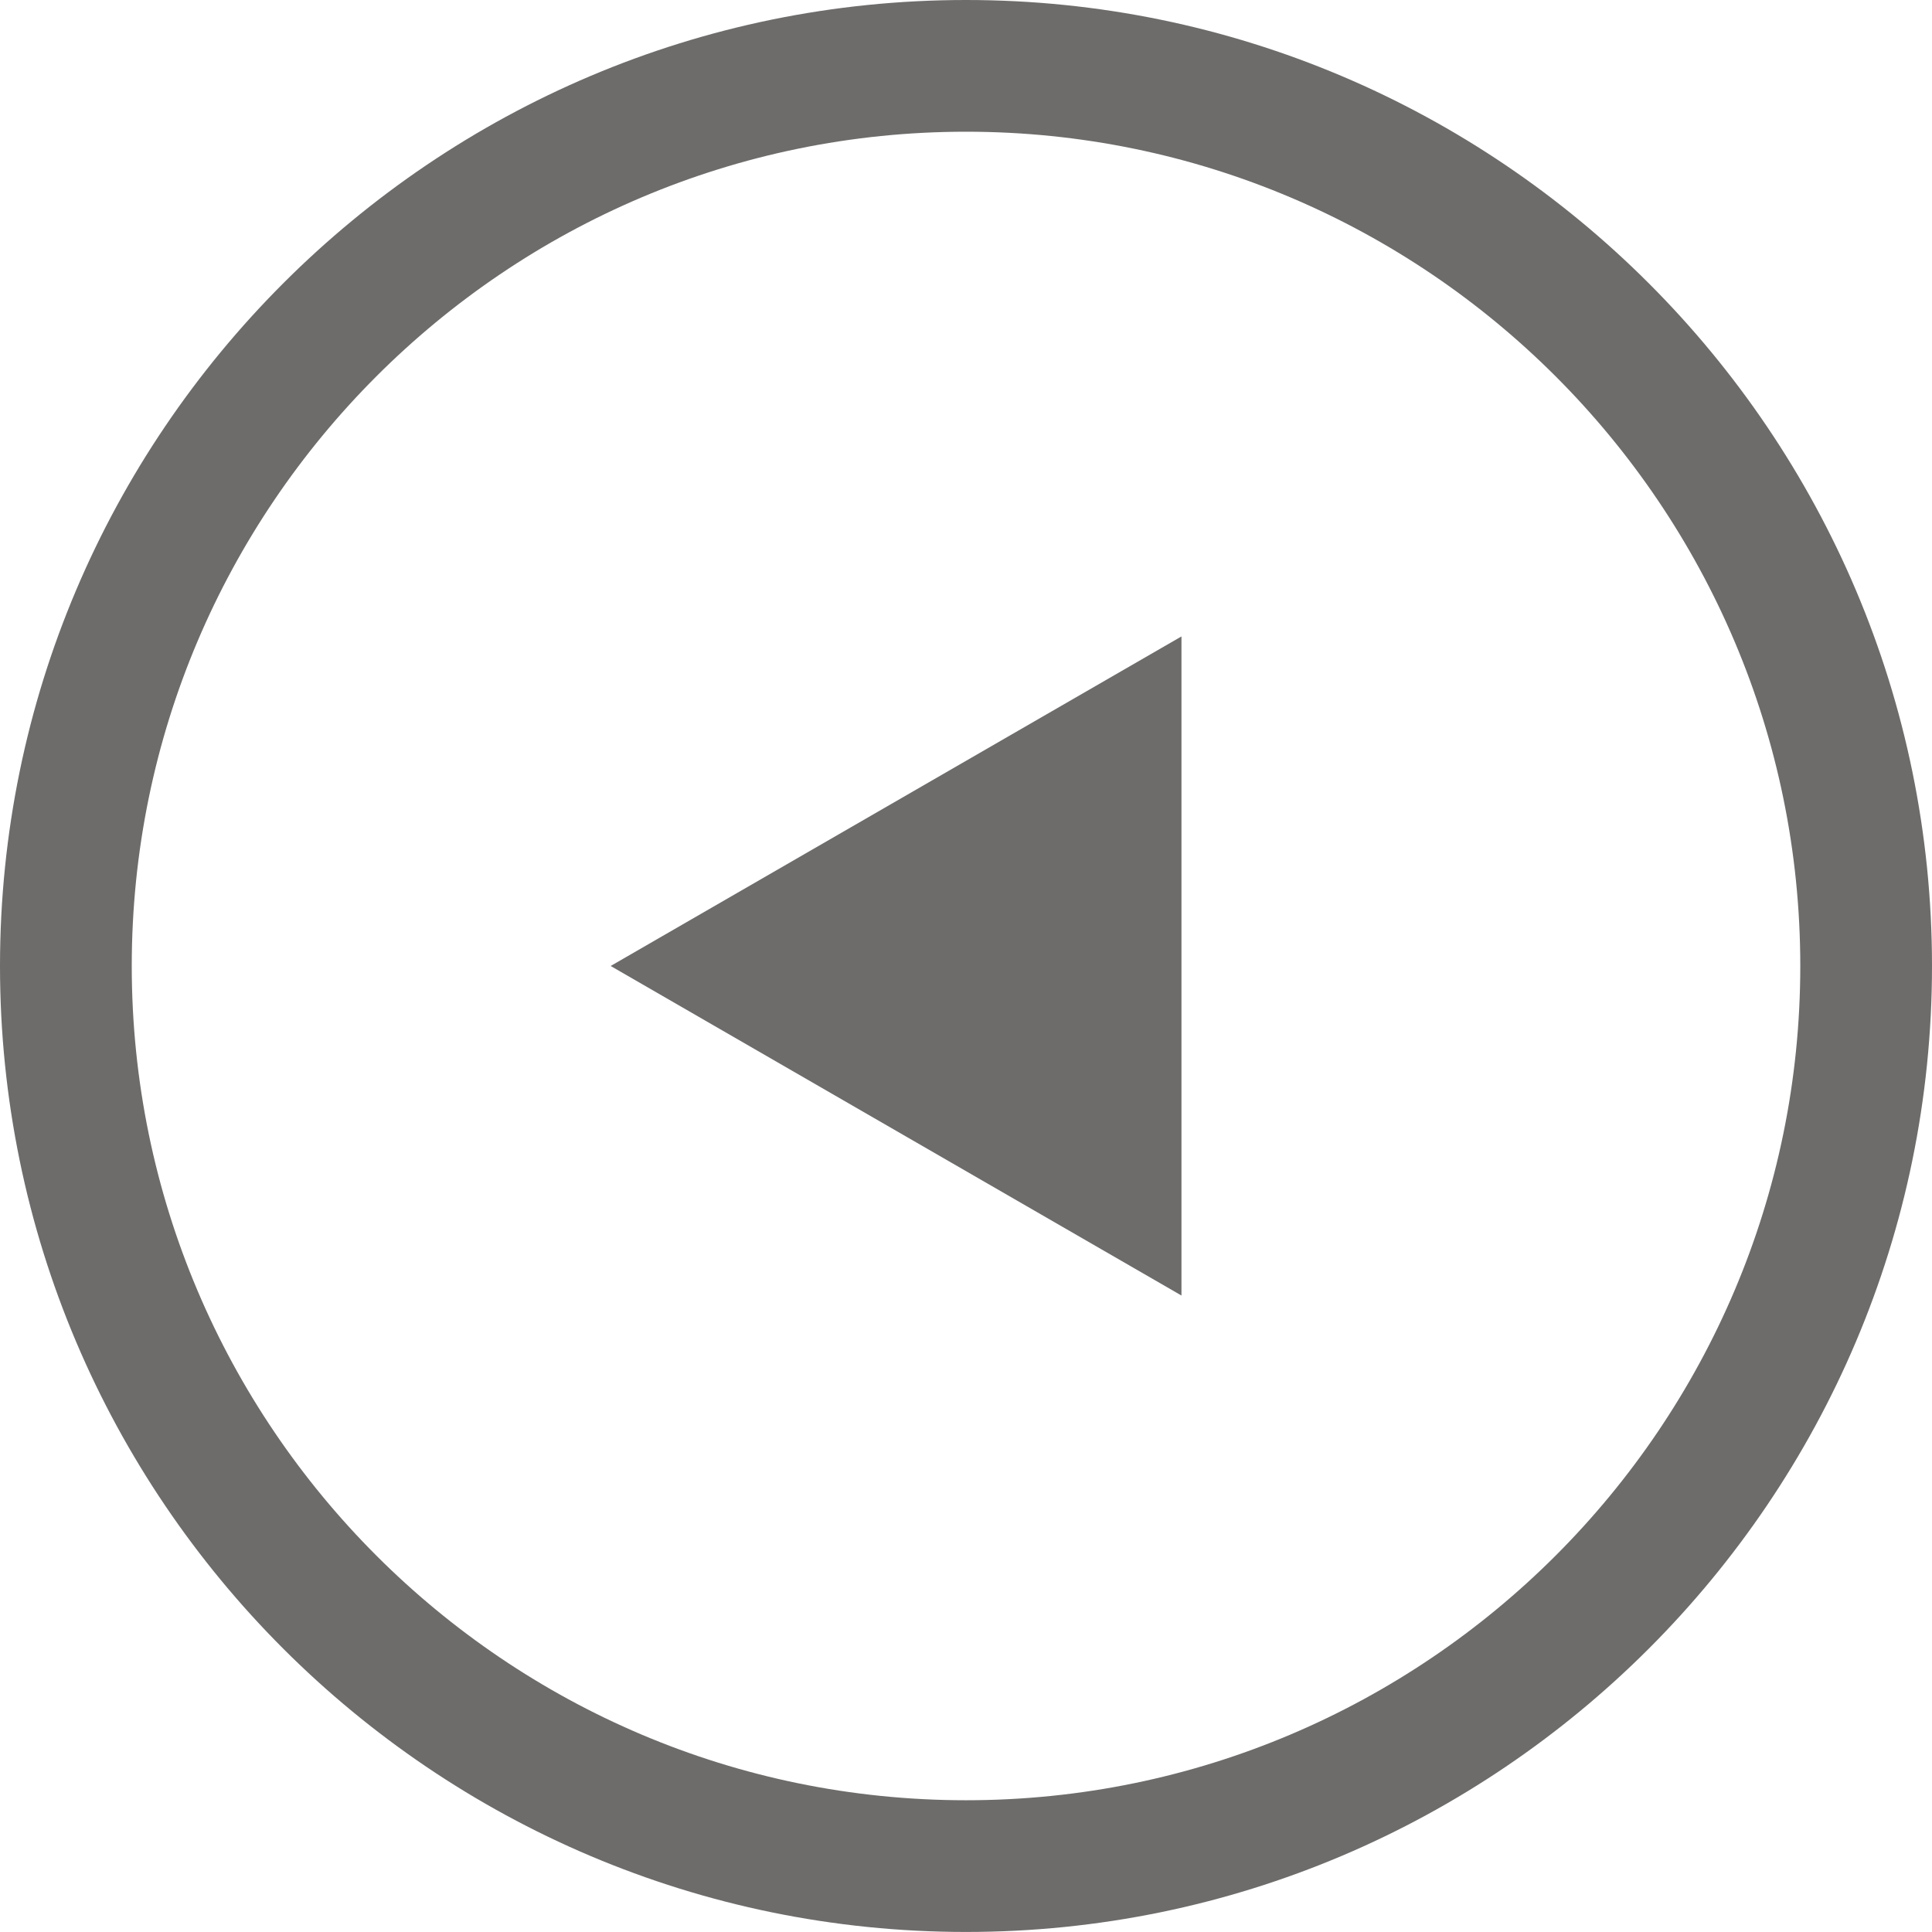
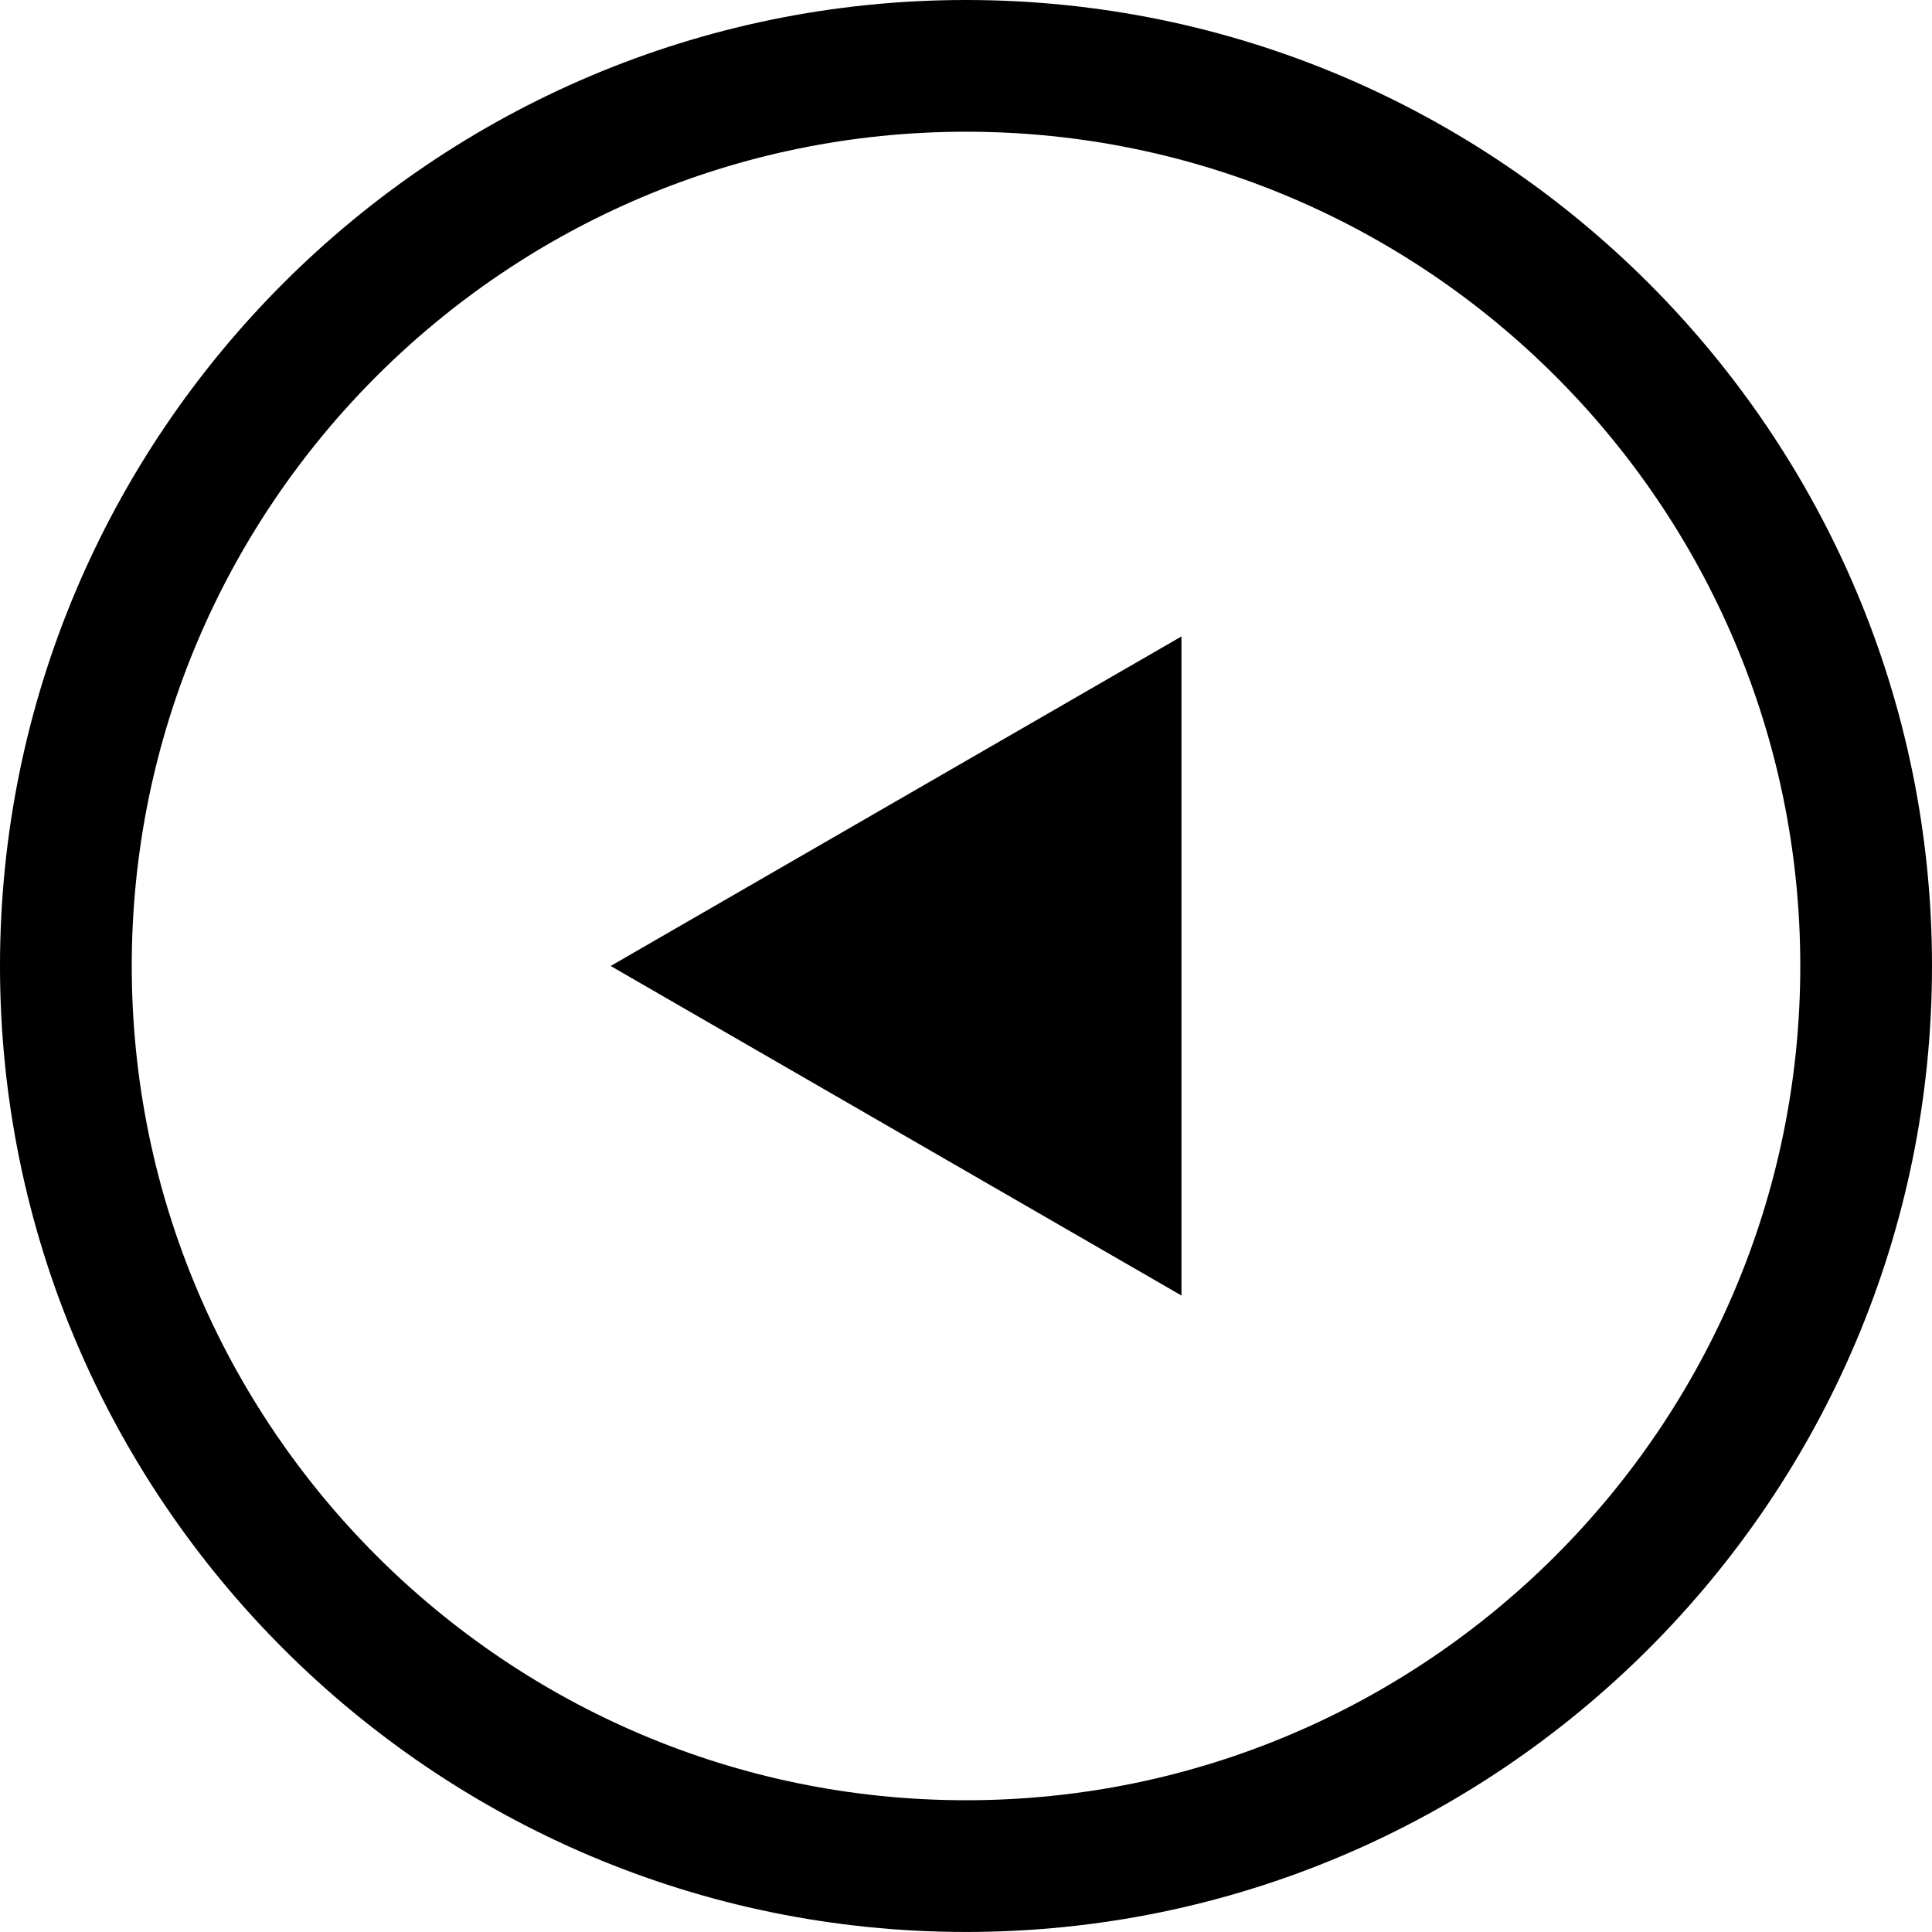
- <svg xmlns="http://www.w3.org/2000/svg" version="1.1" id="Capa_1" x="0px" y="0px" width="47.071px" height="47.07px" viewBox="0 0 47.071 47.07" enable-background="new 0 0 47.071 47.07" xml:space="preserve">
+ <svg xmlns="http://www.w3.org/2000/svg" version="1.1" x="0px" y="0px" viewBox="0 0 47.071 47.07" enable-background="new 0 0 47.071 47.07" xml:space="preserve">
  <g>
-     <polygon fill="#6D6C6B" points="28.785,31.564 14.878,23.535 28.785,15.506  " />
+     <polygon points="28.785,31.564 14.878,23.535 28.785,15.506  " />
  </g>
  <g>
-     <path fill="#6D6C6B" d="M23.536,47.07C10.559,47.07,0,36.512,0,23.535C0,10.558,10.559,0,23.536,0   c12.977,0,23.535,10.558,23.535,23.535C47.071,36.512,36.513,47.07,23.536,47.07z M23.536,3.209   c-11.208,0-20.326,9.119-20.326,20.326c0,11.207,9.118,20.326,20.326,20.326c11.207,0,20.326-9.119,20.326-20.326   C43.862,12.328,34.743,3.209,23.536,3.209z" />
+     <path d="M23.536,47.07C10.559,47.07,0,36.512,0,23.535C0,10.558,10.559,0,23.536,0   c12.977,0,23.535,10.558,23.535,23.535C47.071,36.512,36.513,47.07,23.536,47.07z M23.536,3.209   c-11.208,0-20.326,9.119-20.326,20.326c0,11.207,9.118,20.326,20.326,20.326c11.207,0,20.326-9.119,20.326-20.326   C43.862,12.328,34.743,3.209,23.536,3.209z" />
  </g>
</svg>
